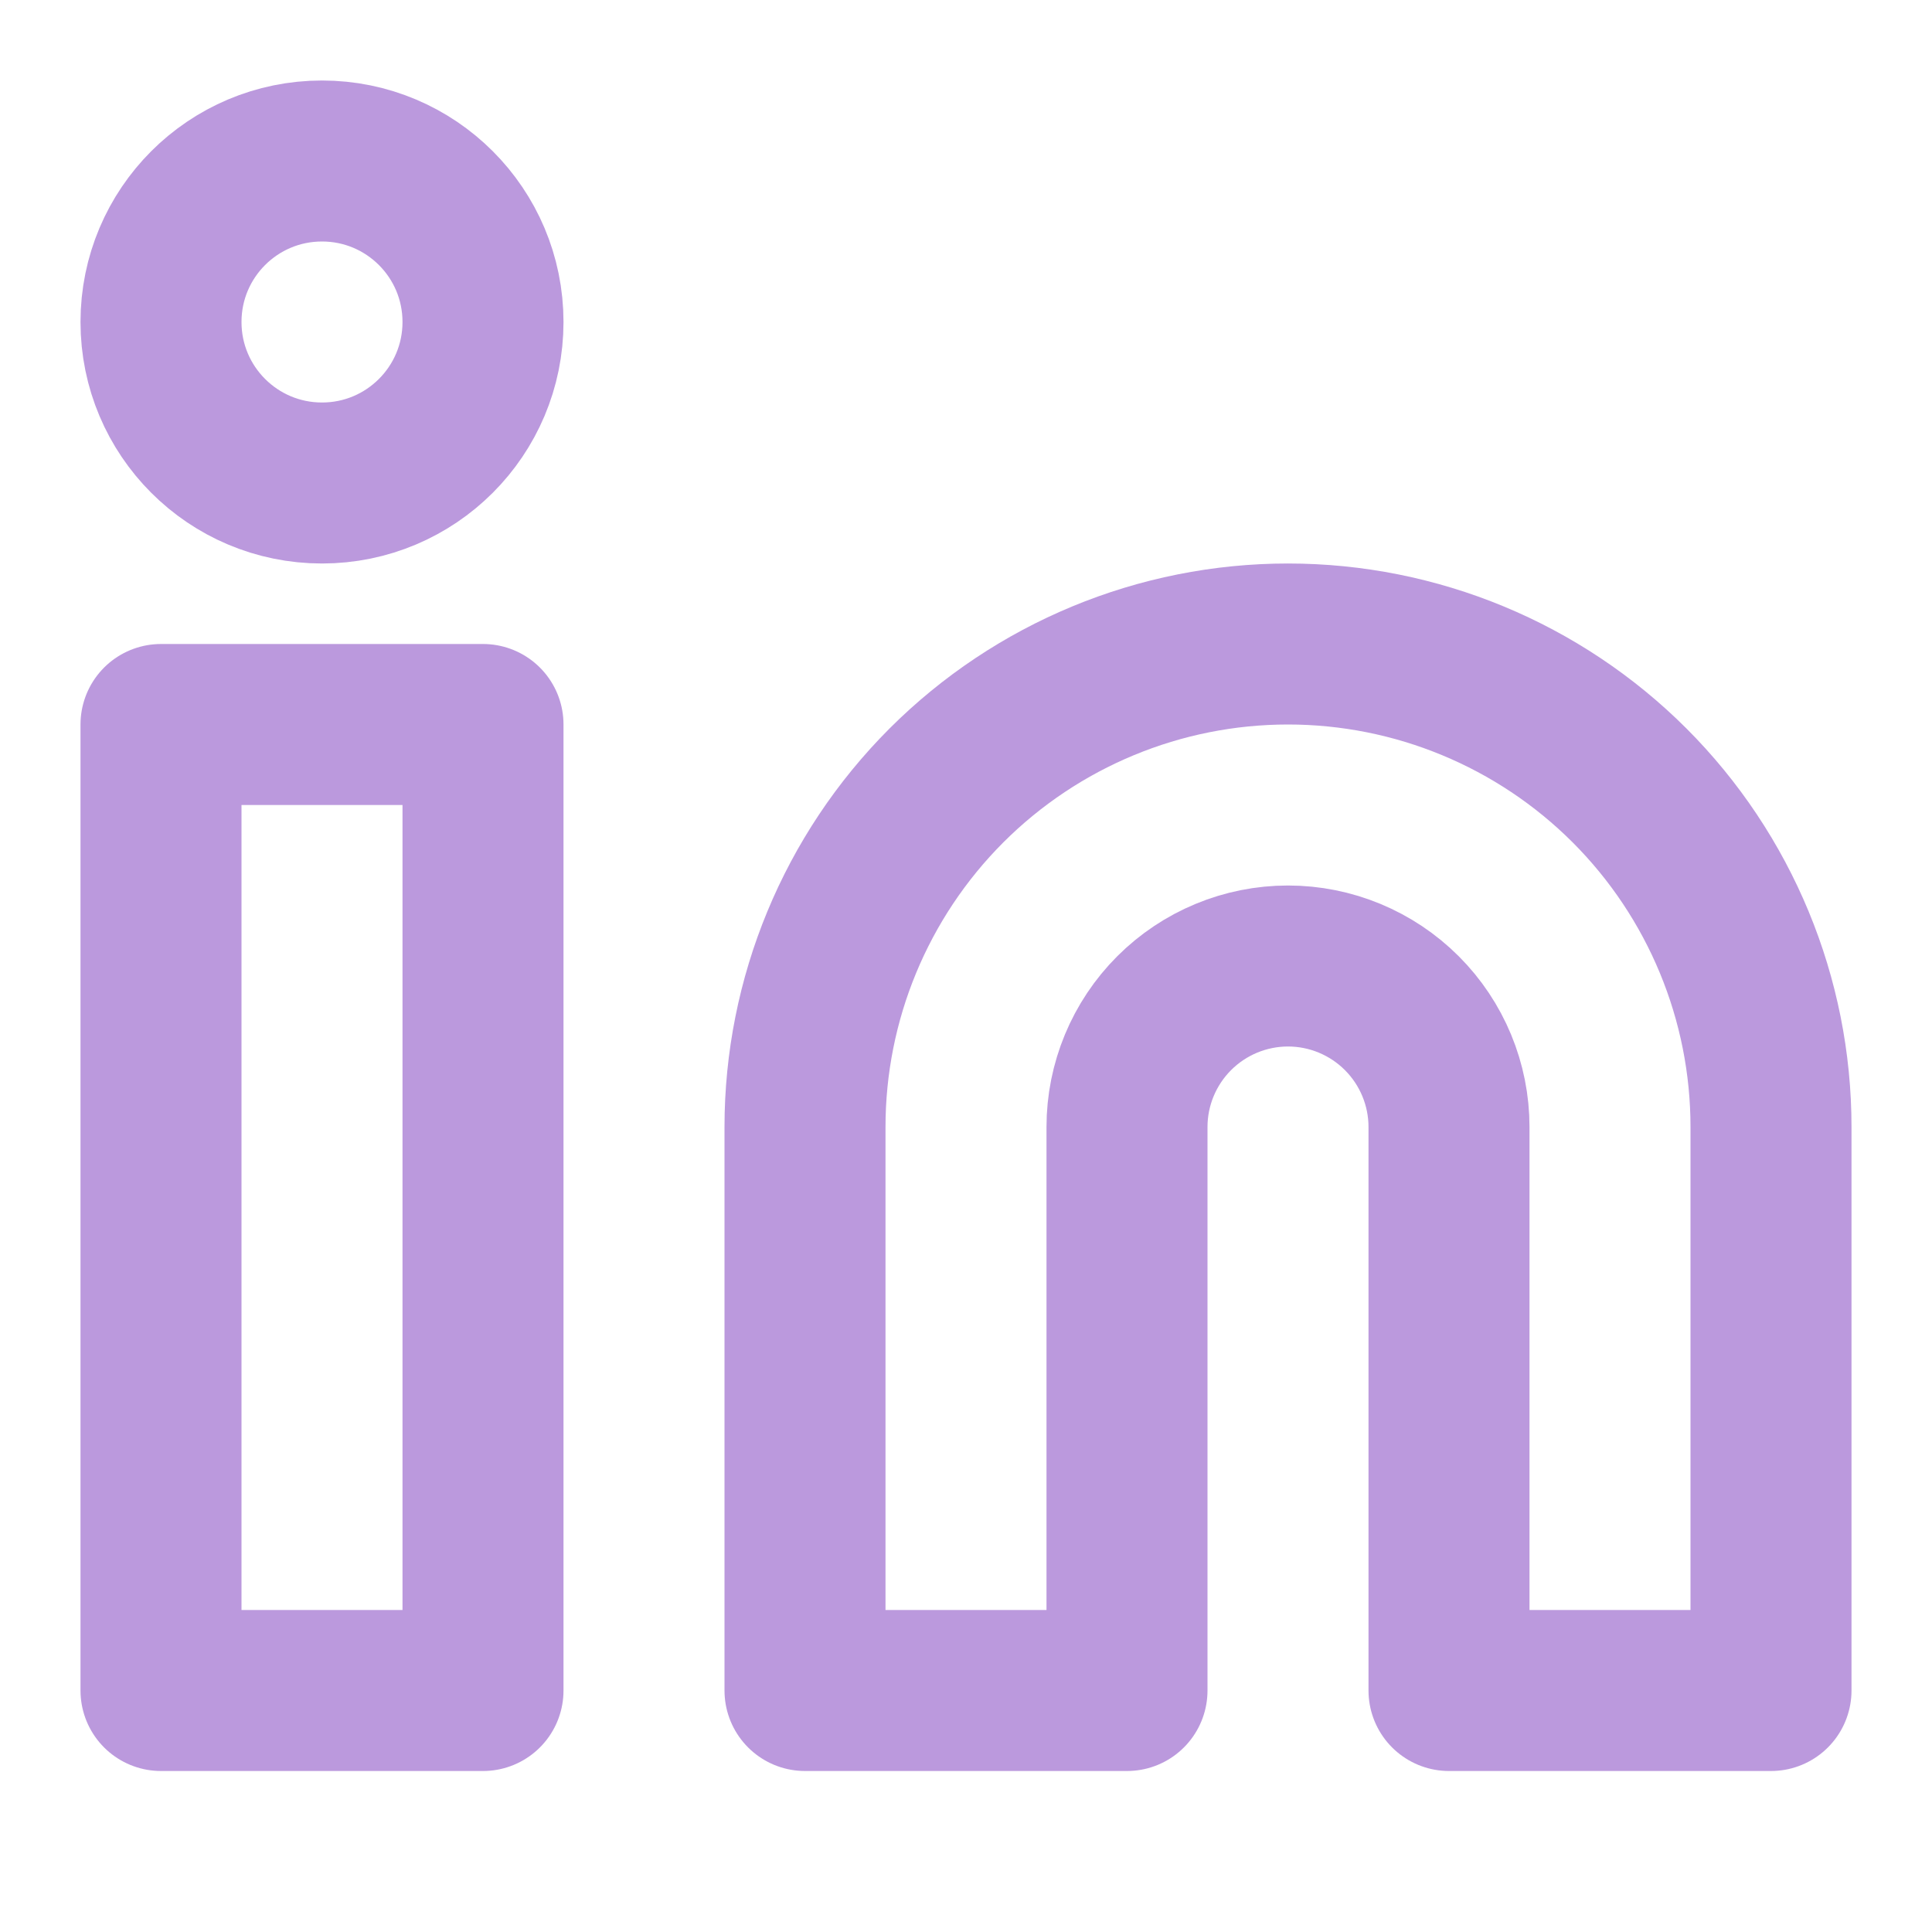
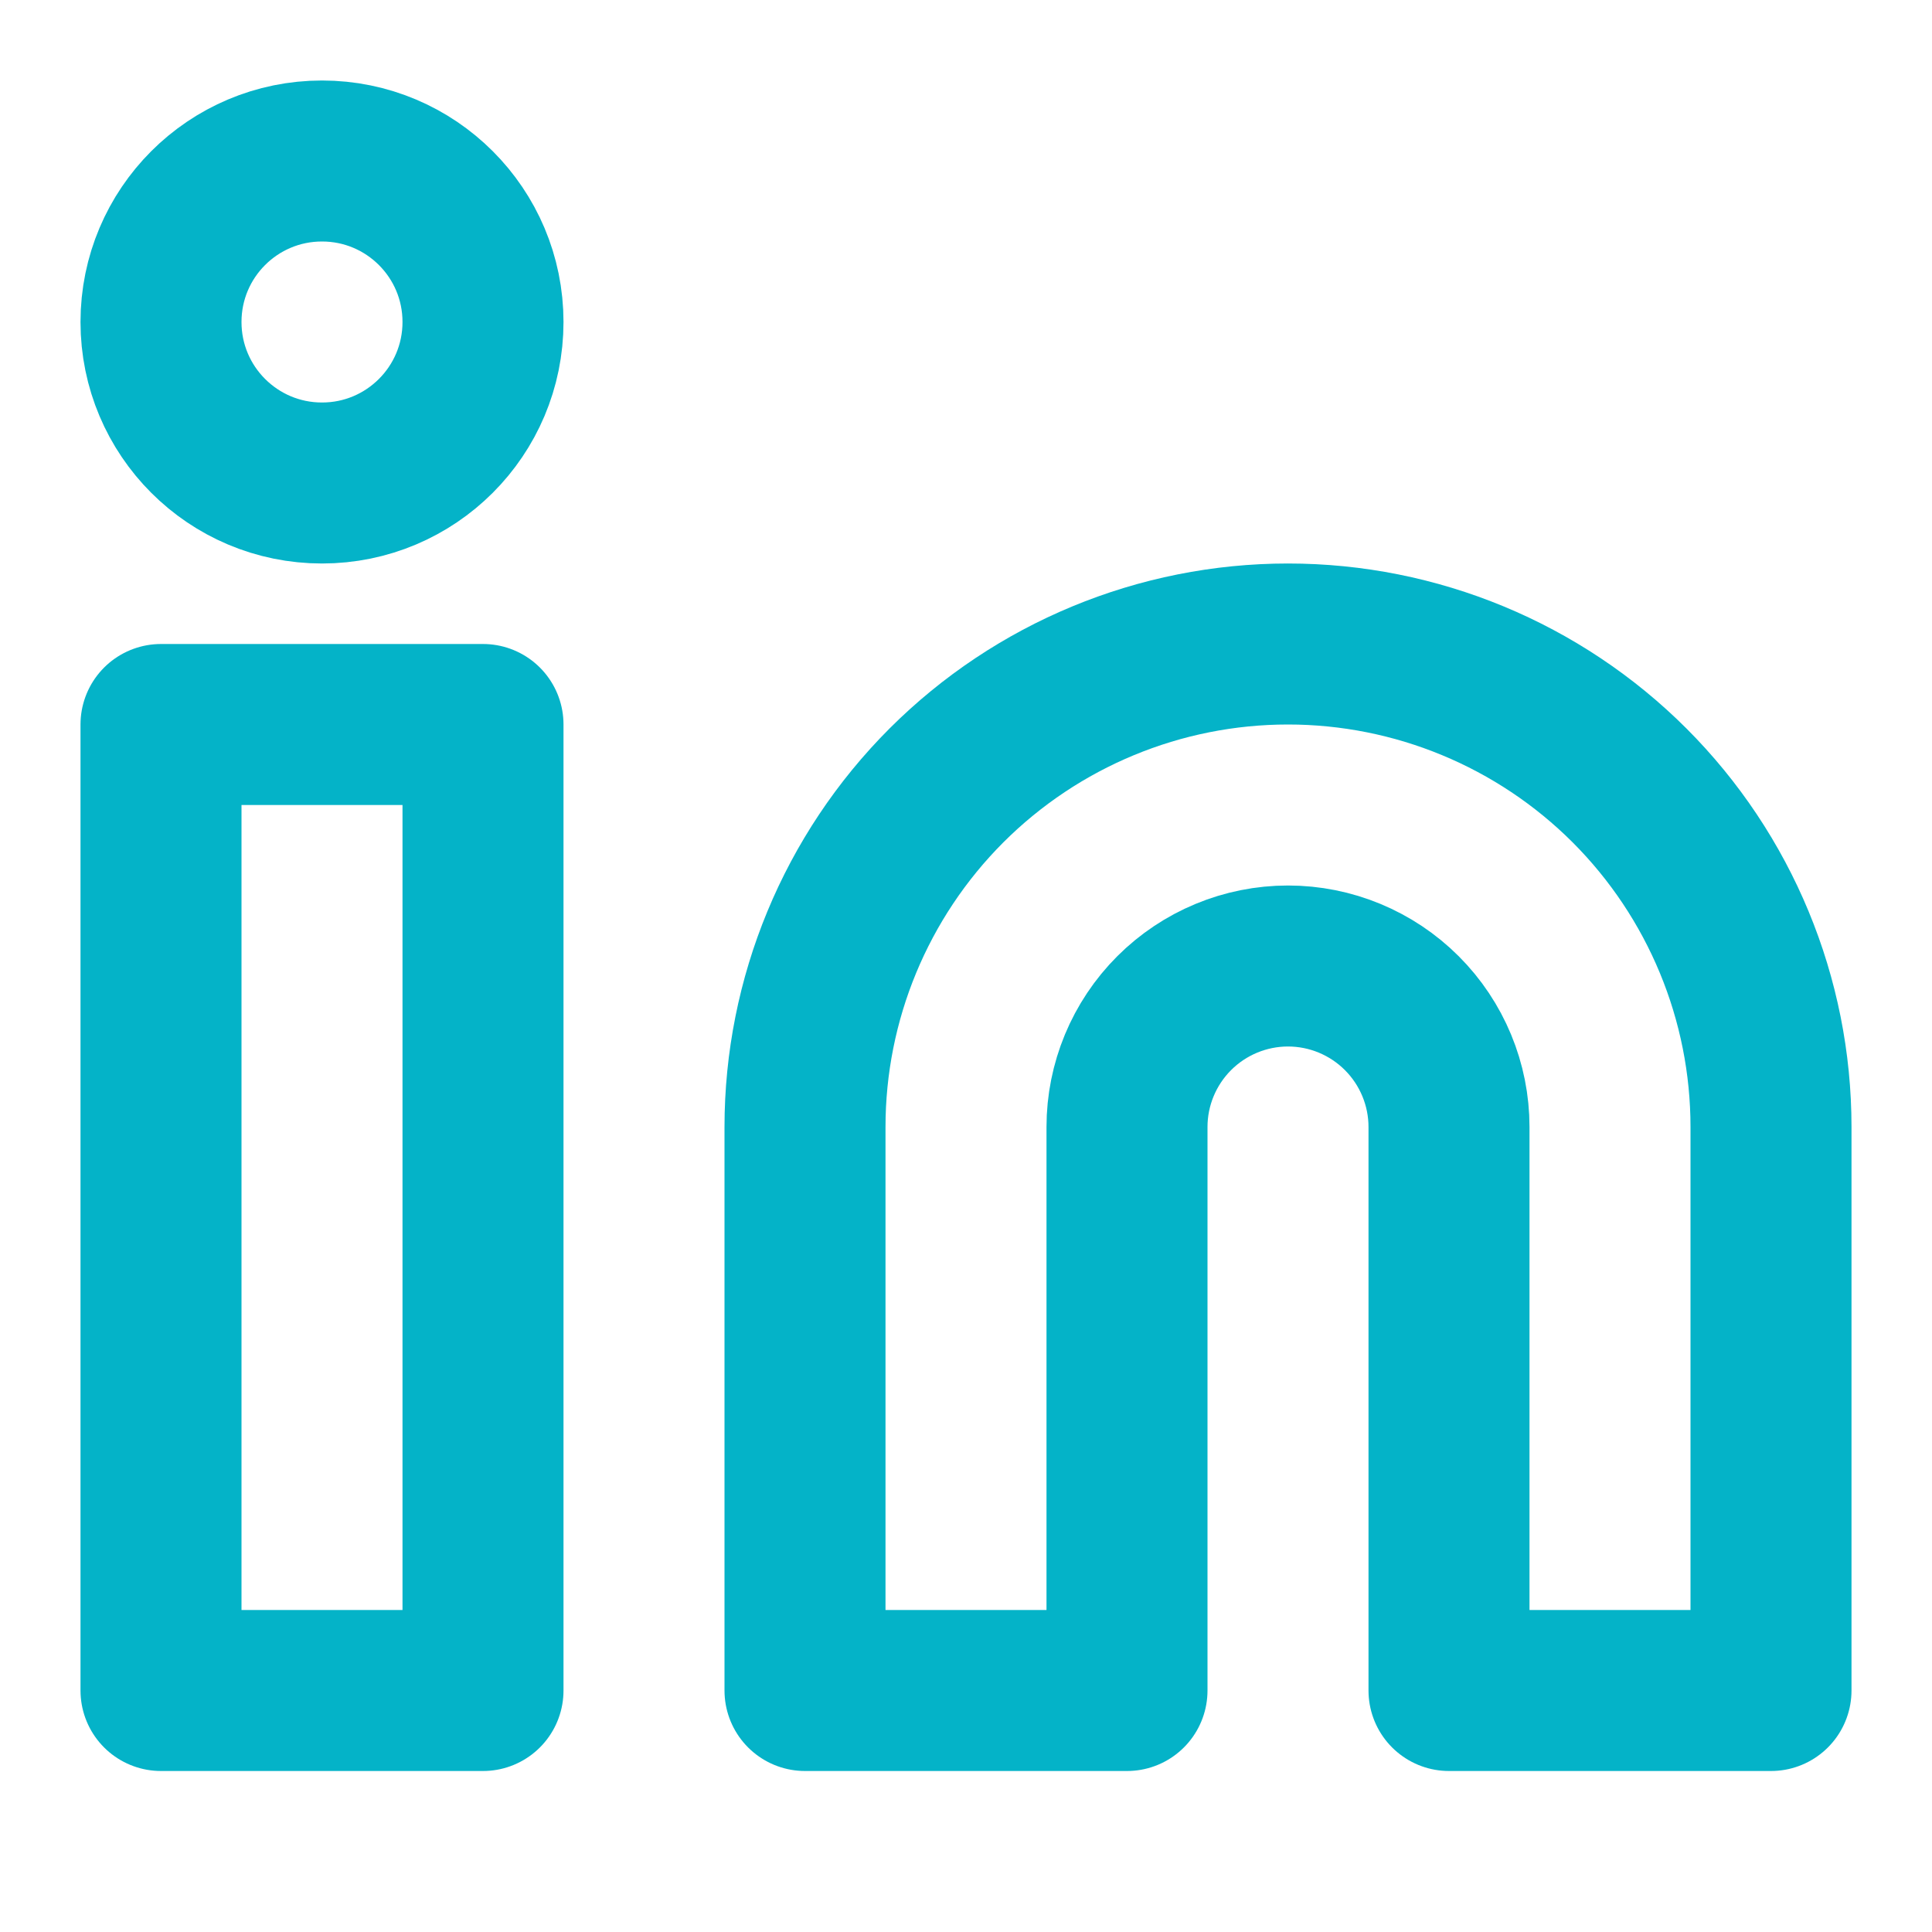
<svg xmlns="http://www.w3.org/2000/svg" width="24" height="24" viewBox="0 0 24 24" fill="none">
-   <path d="M16 8C17.591 8 19.117 8.632 20.243 9.757C21.368 10.883 22 12.409 22 14V21H18V14C18 13.47 17.789 12.961 17.414 12.586C17.039 12.211 16.53 12 16 12C15.47 12 14.961 12.211 14.586 12.586C14.211 12.961 14 13.47 14 14V21H10V14C10 12.409 10.632 10.883 11.757 9.757C12.883 8.632 14.409 8 16 8V8Z" stroke="#BB99DD" stroke-width="2" stroke-linecap="round" stroke-linejoin="round" />
-   <path d="M6 9H2V21H6V9Z" stroke="#BB99DD" stroke-width="2" stroke-linecap="round" stroke-linejoin="round" />
-   <path d="M4 6C5.105 6 6 5.105 6 4C6 2.895 5.105 2 4 2C2.895 2 2 2.895 2 4C2 5.105 2.895 6 4 6Z" stroke="#BB99DD" stroke-width="2" stroke-linecap="round" stroke-linejoin="round" />
+   <path d="M16 8C17.591 8 19.117 8.632 20.243 9.757C21.368 10.883 22 12.409 22 14V21H18V14C18 13.47 17.789 12.961 17.414 12.586C17.039 12.211 16.53 12 16 12C15.47 12 14.961 12.211 14.586 12.586C14.211 12.961 14 13.47 14 14V21H10V14C10 12.409 10.632 10.883 11.757 9.757C12.883 8.632 14.409 8 16 8V8Z" stroke="#04b3c8" stroke-width="2" stroke-linecap="round" stroke-linejoin="round" />
+   <path d="M6 9H2V21H6V9Z" stroke="#04b3c8" stroke-width="2" stroke-linecap="round" stroke-linejoin="round" />
+   <path d="M4 6C5.105 6 6 5.105 6 4C6 2.895 5.105 2 4 2C2.895 2 2 2.895 2 4C2 5.105 2.895 6 4 6Z" stroke="#04b3c8" stroke-width="2" stroke-linecap="round" stroke-linejoin="round" />
</svg>
